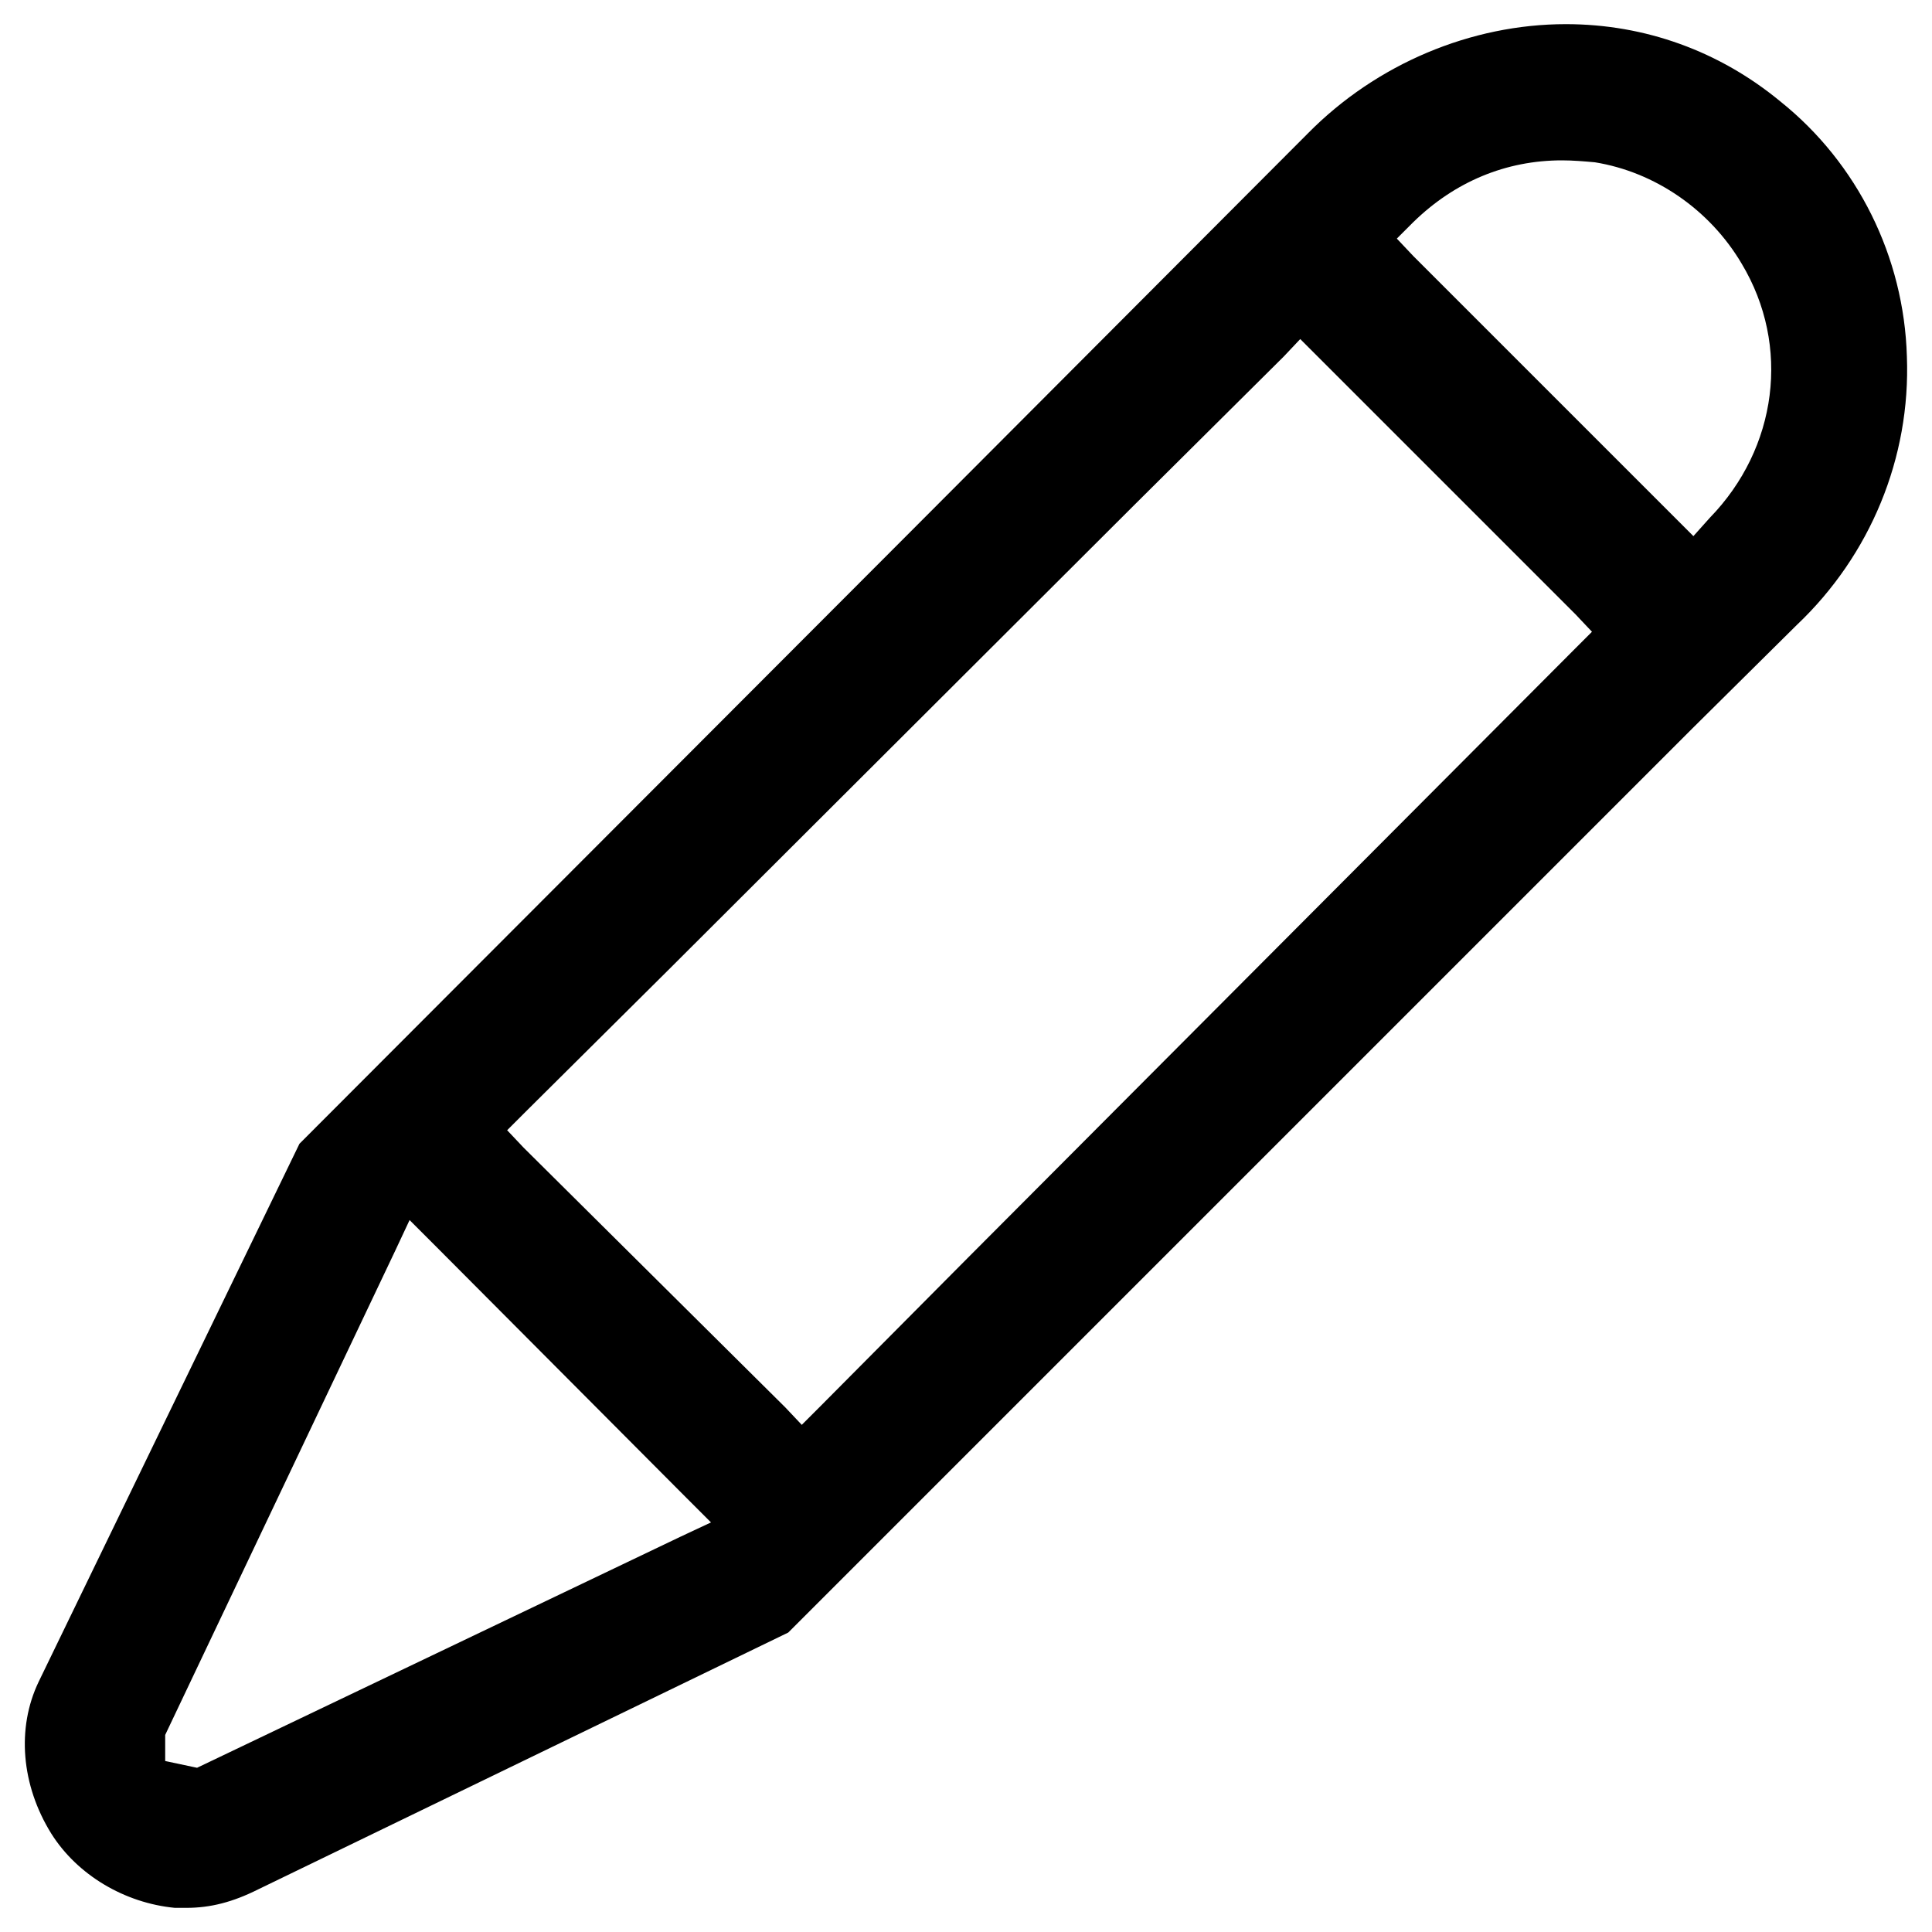
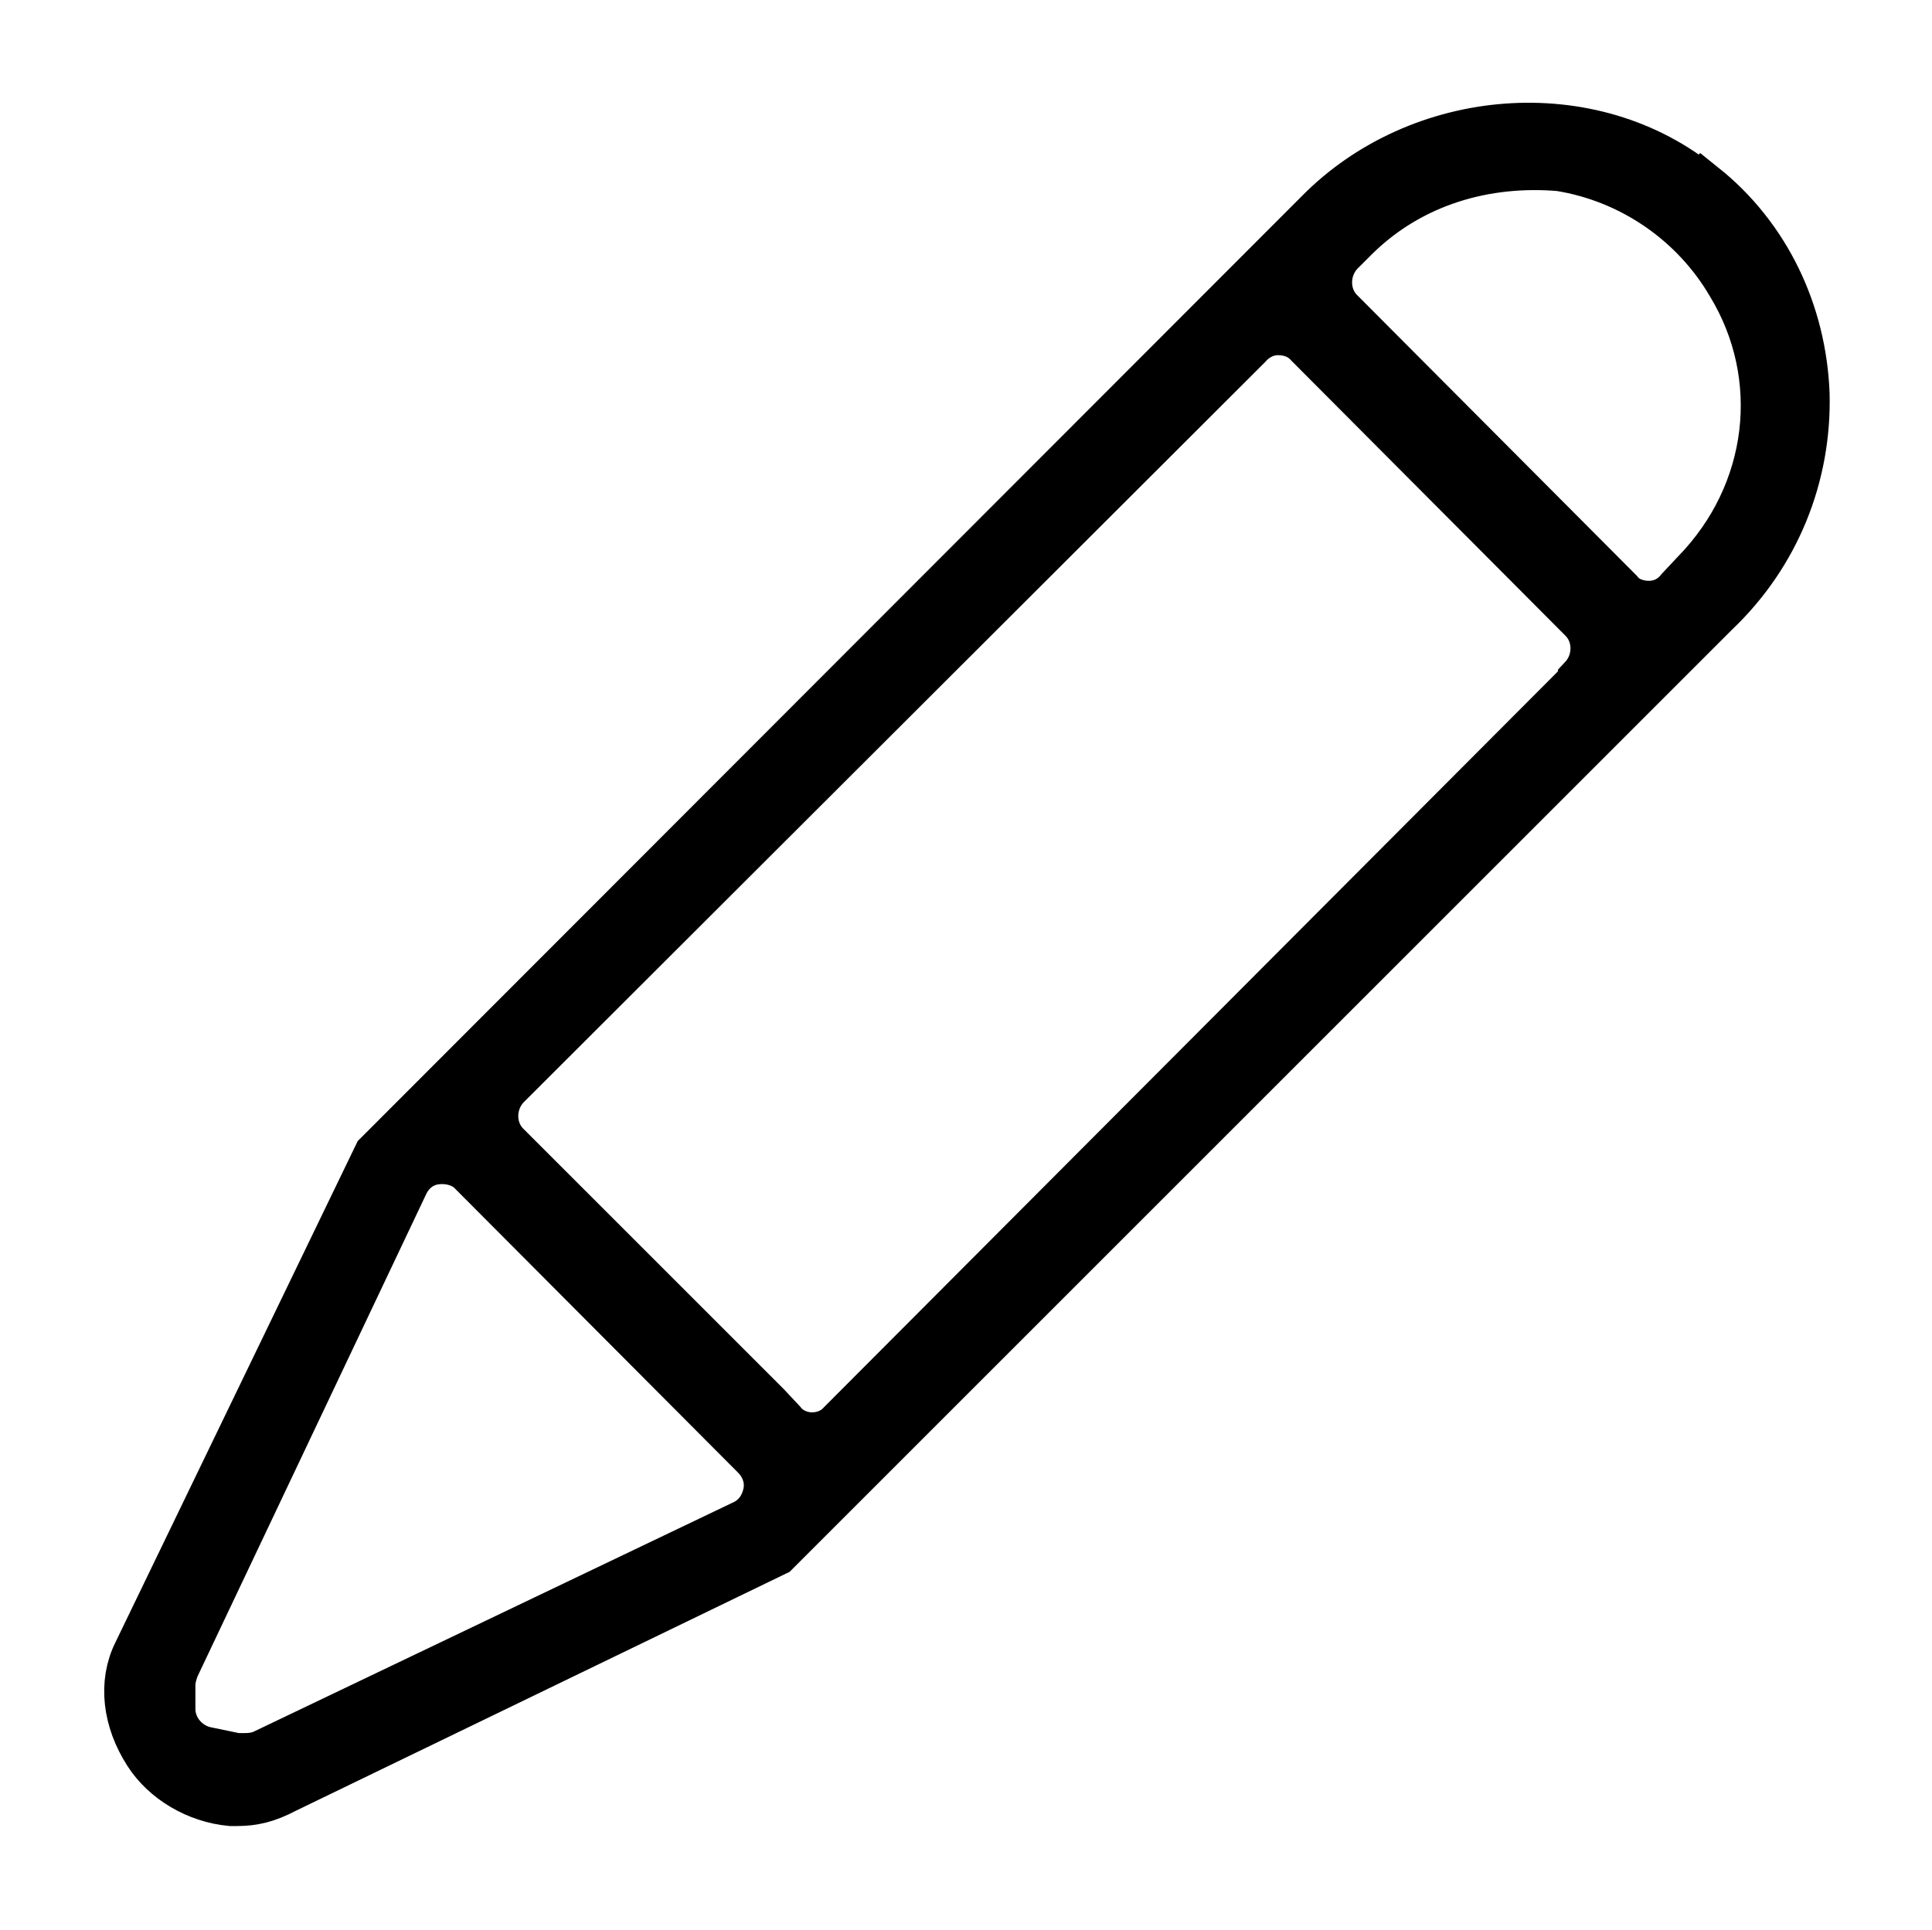
- <svg xmlns="http://www.w3.org/2000/svg" id="Layer_1" version="1.1" viewBox="0 0 20 20">
-   <path d="M18.43,1.05c-.63-.52-1.4-.8-2.22-.8-.98,0-1.96.41-2.67,1.13l-4.22,4.23-6.22,6.23L.4,17.41c-.23.48-.18,1.07.13,1.57.27.43.76.72,1.28.77h.12c.25,0,.48-.06.74-.19l5.49-2.66,9.36-9.36,1.08-1.07c.76-.72,1.18-1.73,1.14-2.78-.03-1.03-.51-2-1.31-2.64ZM7.04,15.91l-5,2.39-.33-.07v-.27s2.38-5.01,2.38-5.01l.15-.32.25.25,2.62,2.63.25.25-.32.15ZM16.31,6.71l-6.3,6.32-1.53,1.54-.18.18-.17-.18-2.71-2.69-.17-.18.18-.18,1.49-1.48,4.83-4.82,1.54-1.53.17-.18,2.85,2.85.17.18-.17.17ZM17.7,5.36l-.17.19-.18-.18-2.72-2.72-.17-.18.17-.17c.43-.42.96-.64,1.54-.64.11,0,.23.01.34.02.62.1,1.19.49,1.52,1.05.51.85.37,1.91-.33,2.63Z" />
+ <svg xmlns="http://www.w3.org/2000/svg" id="Layer_1" version="1.1" viewBox="0 0 18.49 18.47">
+   <defs>
+     <style>
+       .st0 {
+         stroke: #000;
+         stroke-miterlimit: 10;
+         stroke-width: .5px;
+       }
+     </style>
+   </defs>
+   <path class="st0" d="M16.28,1.81h0c-1.05-.87-2.69-.73-3.65.25L3.63,11.07l-2.3,4.76c-.14.28-.1.63.1.94.16.25.46.43.78.46h.06c.15,0,.28-.03.45-.12l4.69-2.27,8.99-8.99c.58-.55.88-1.3.86-2.08-.03-.77-.37-1.49-.97-1.97ZM7.14,14.6l-4.6,2.2c-.06.03-.13.04-.19.04-.03,0-.06,0-.09,0l-.29-.06c-.2-.04-.35-.22-.35-.42v-.23c0-.06.02-.13.04-.18l2.19-4.62c.06-.13.17-.22.31-.24s.29.02.38.12l2.7,2.71c.1.1.15.24.12.38s-.11.25-.24.31ZM15.16,6.53l-7.09,7.11c-.08.09-.19.13-.3.13h0c-.11,0-.23-.05-.3-.14l-.15-.16-2.49-2.49c-.16-.16-.16-.43,0-.6l7.1-7.09c.08-.09.19-.14.3-.14.12,0,.23.04.31.13l2.62,2.63c.16.16.16.43,0,.6ZM16.24,5.5l-.15.16c-.08.1-.19.15-.31.15h0c-.11,0-.23-.04-.3-.13l-2.67-2.68c-.16-.16-.16-.43,0-.6l.15-.15c.54-.53,1.26-.73,1.97-.67.69.11,1.3.53,1.65,1.13.54.89.41,2.02-.34,2.79h0Z" />
</svg>
